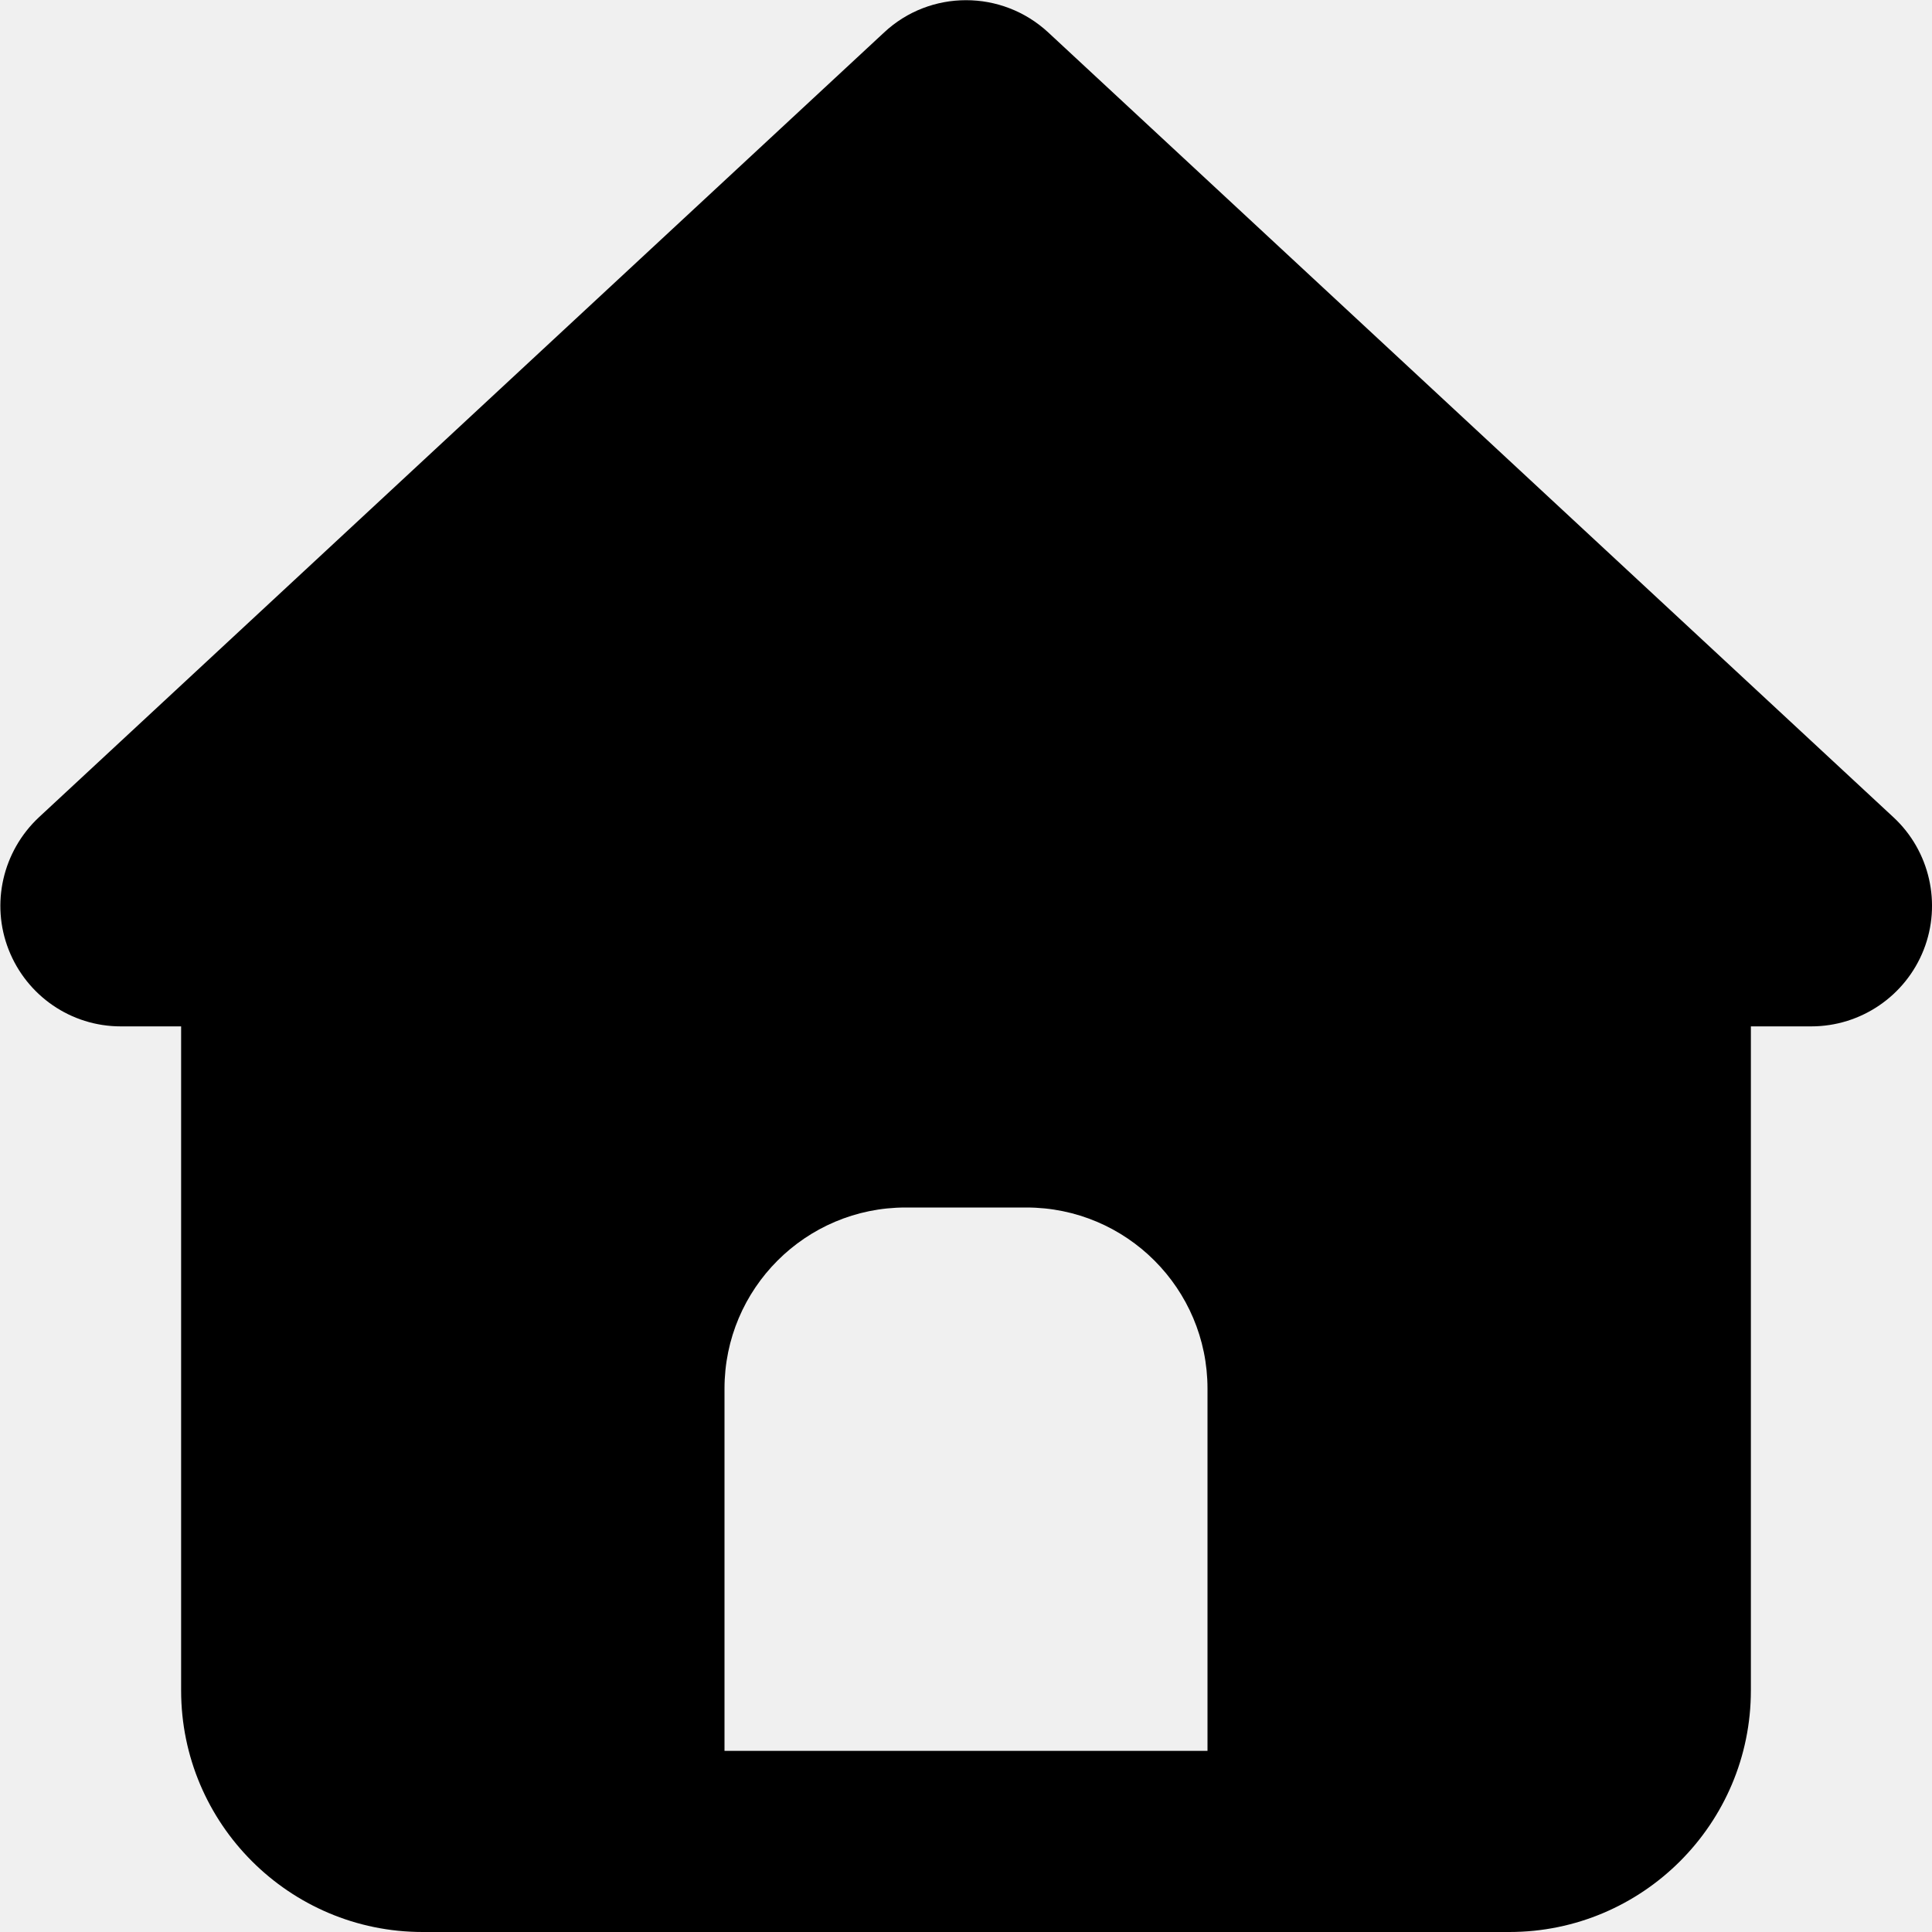
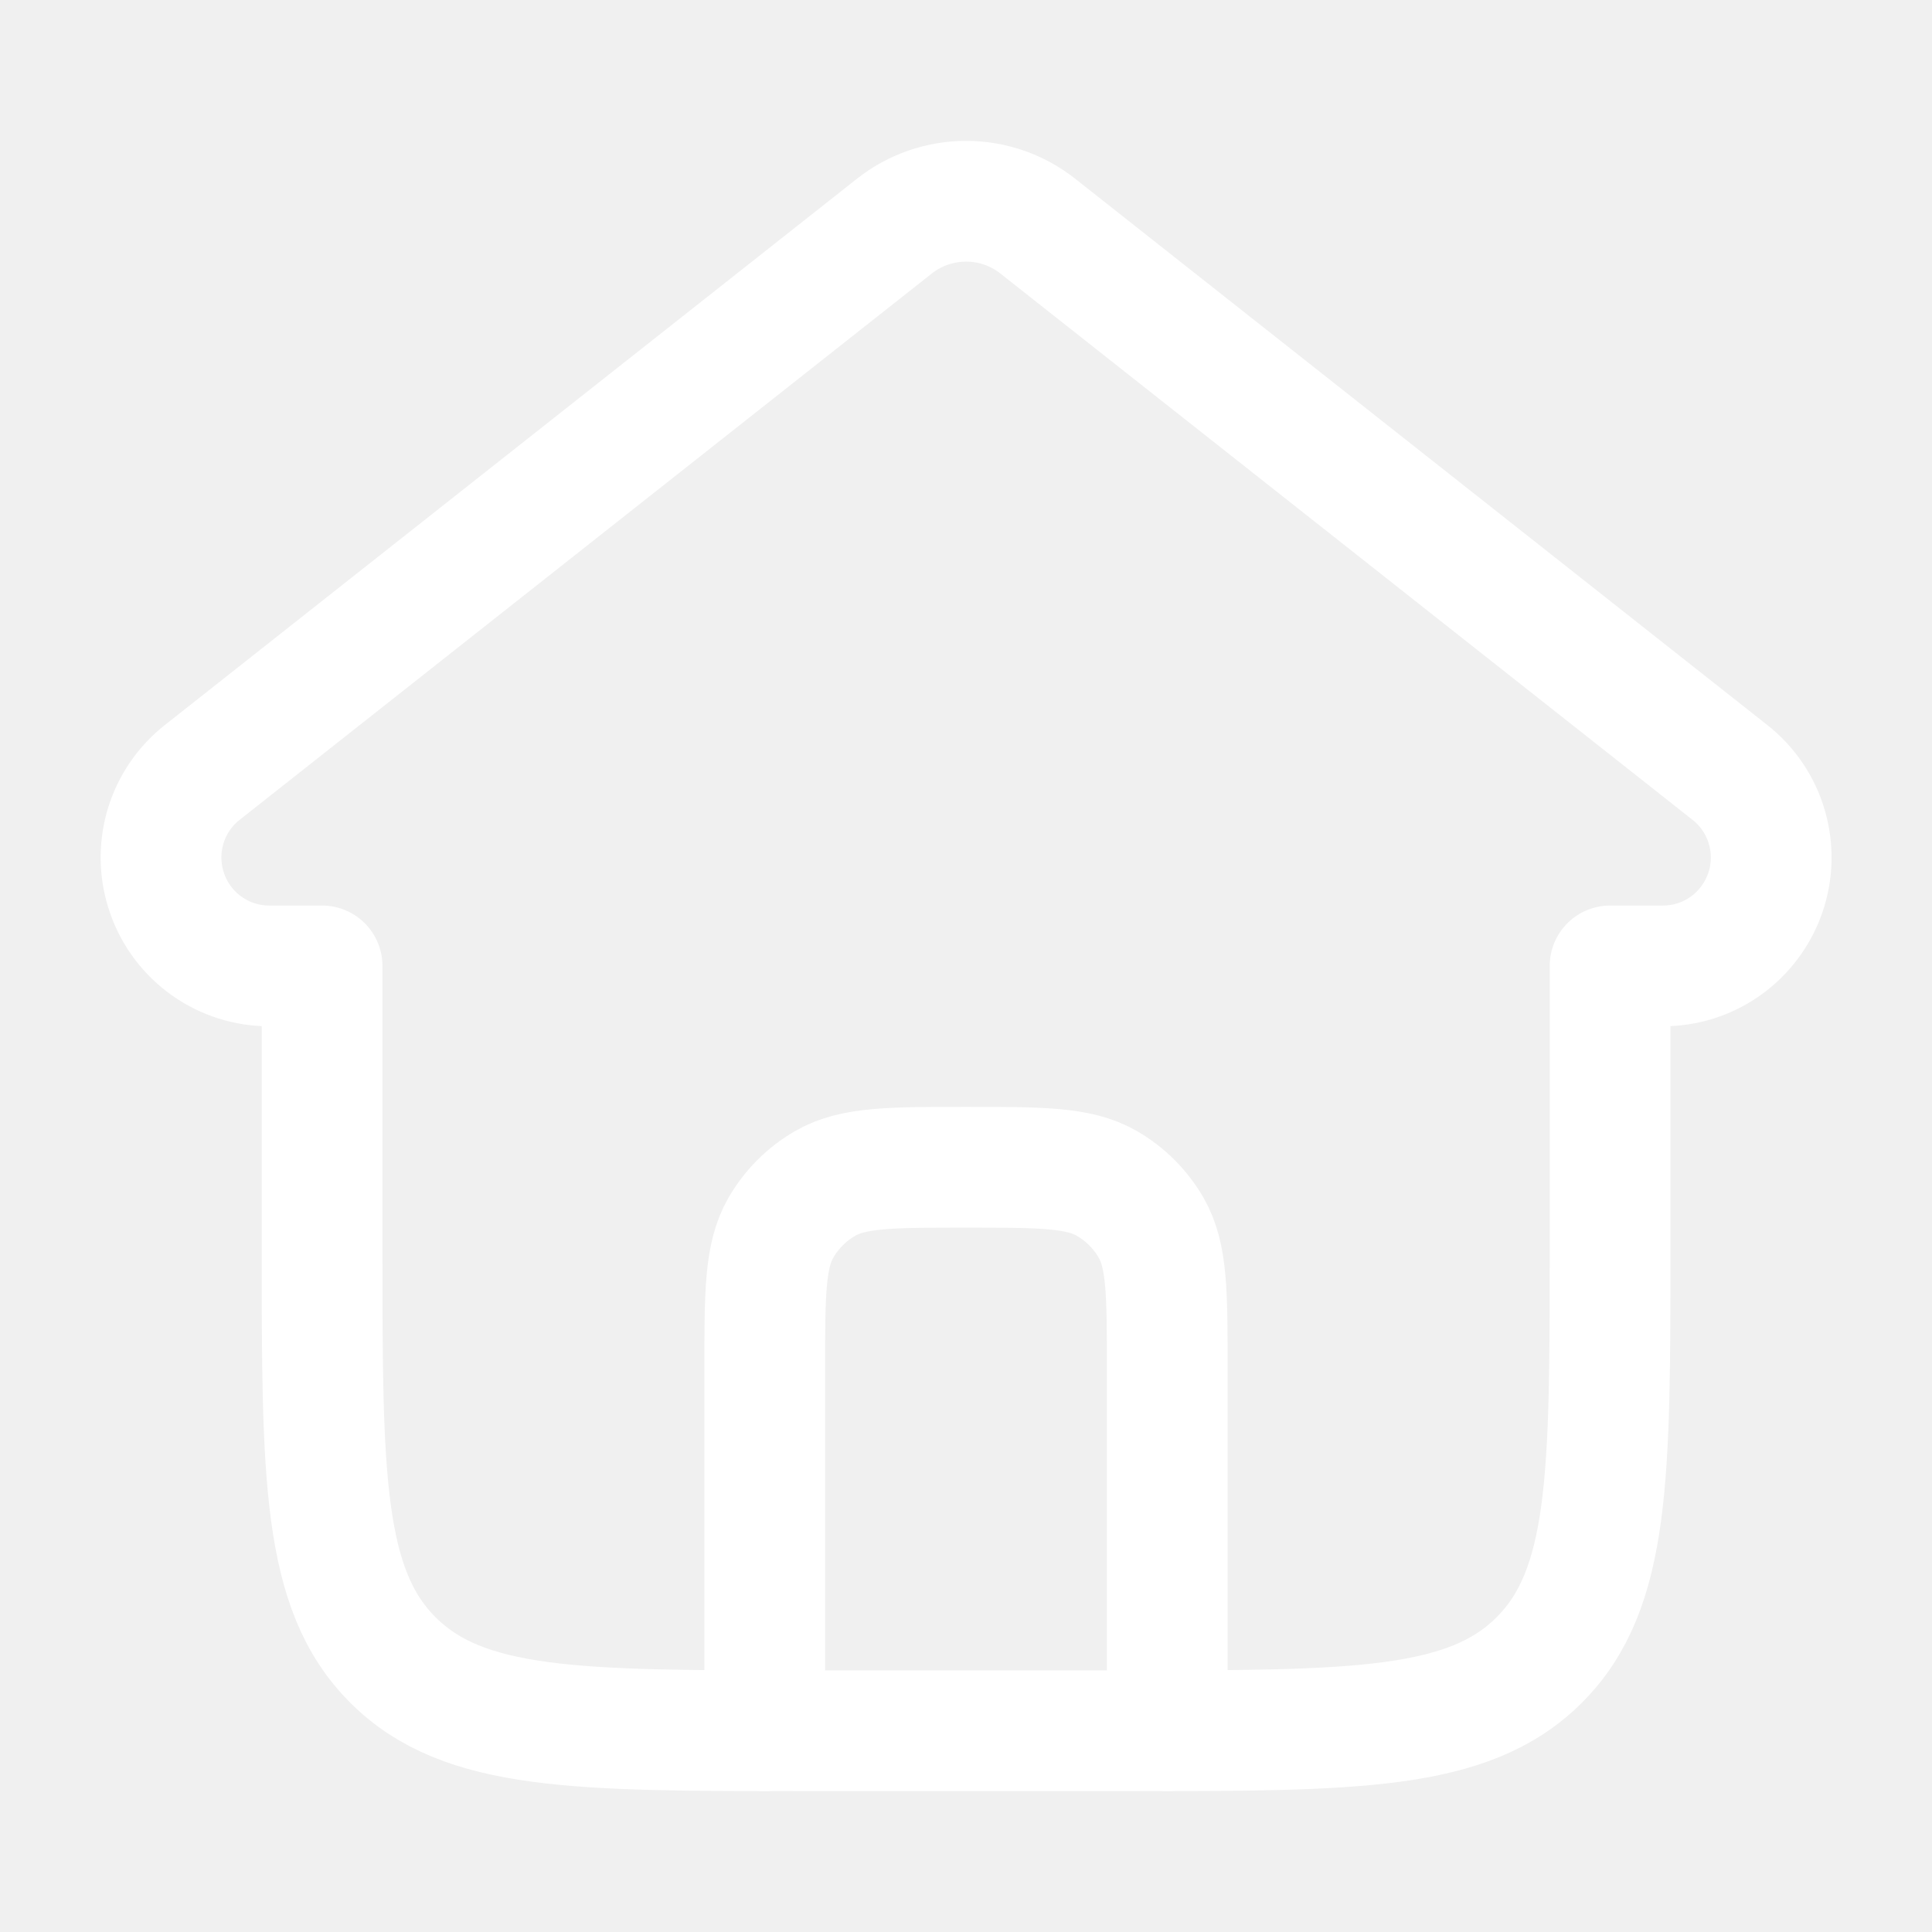
- <svg xmlns="http://www.w3.org/2000/svg" viewBox="0 0 512 512" width="32" height="32">
-   <path fill="currentColor" d="M277.8 8.6c-12.3-11.4-31.3-11.4-43.5 0l-224 208c-9.6 9-12.8 22.9-8 35.1S18.8 272 32 272l16 0 0 176c0 35.3 28.7 64 64 64l288 0c35.3 0 64-28.7 64-64l0-176 16 0c13.2 0 25-8.1 29.8-20.3s1.6-26.2-8-35.1l-224-208zM240 320l32 0c26.5 0 48 21.5 48 48l0 96-128 0 0-96c0-26.5 21.5-48 48-48z" />
+ <svg xmlns="http://www.w3.org/2000/svg" width="24" height="24" viewBox="0 0 24 24" fill="none">
+   <path d="M12.893 2.81L21.489 9.595C21.709 9.768 21.87 10.005 21.948 10.274C22.027 10.543 22.02 10.83 21.928 11.094C21.836 11.359 21.664 11.588 21.436 11.751C21.208 11.913 20.934 12 20.654 11.999H20.001V15.499C20.001 18.328 20.001 19.742 19.122 20.62C18.244 21.5 16.829 21.5 14.001 21.5H10.001C7.173 21.5 5.758 21.5 4.88 20.62C4.001 19.742 4.001 18.328 4.001 15.499V11.999H3.348C3.068 12 2.795 11.913 2.567 11.751C2.338 11.588 2.166 11.359 2.075 11.094C1.983 10.83 1.976 10.543 2.054 10.274C2.133 10.005 2.293 9.768 2.513 9.595L11.109 2.81C11.363 2.609 11.678 2.5 12.001 2.5C12.325 2.5 12.639 2.609 12.893 2.81Z" stroke="white" stroke-width="1.5" stroke-linecap="round" stroke-linejoin="round" />
+   <path d="M14.5 21.5V17C14.5 16.065 14.5 15.598 14.299 15.25C14.167 15.022 13.978 14.833 13.75 14.701C13.402 14.5 12.935 14.5 12 14.5C11.065 14.5 10.598 14.5 10.25 14.701C10.022 14.833 9.833 15.022 9.701 15.25C9.5 15.598 9.5 16.065 9.5 17V21.5" stroke="white" stroke-width="1.5" stroke-linecap="round" stroke-linejoin="round" />
</svg>
